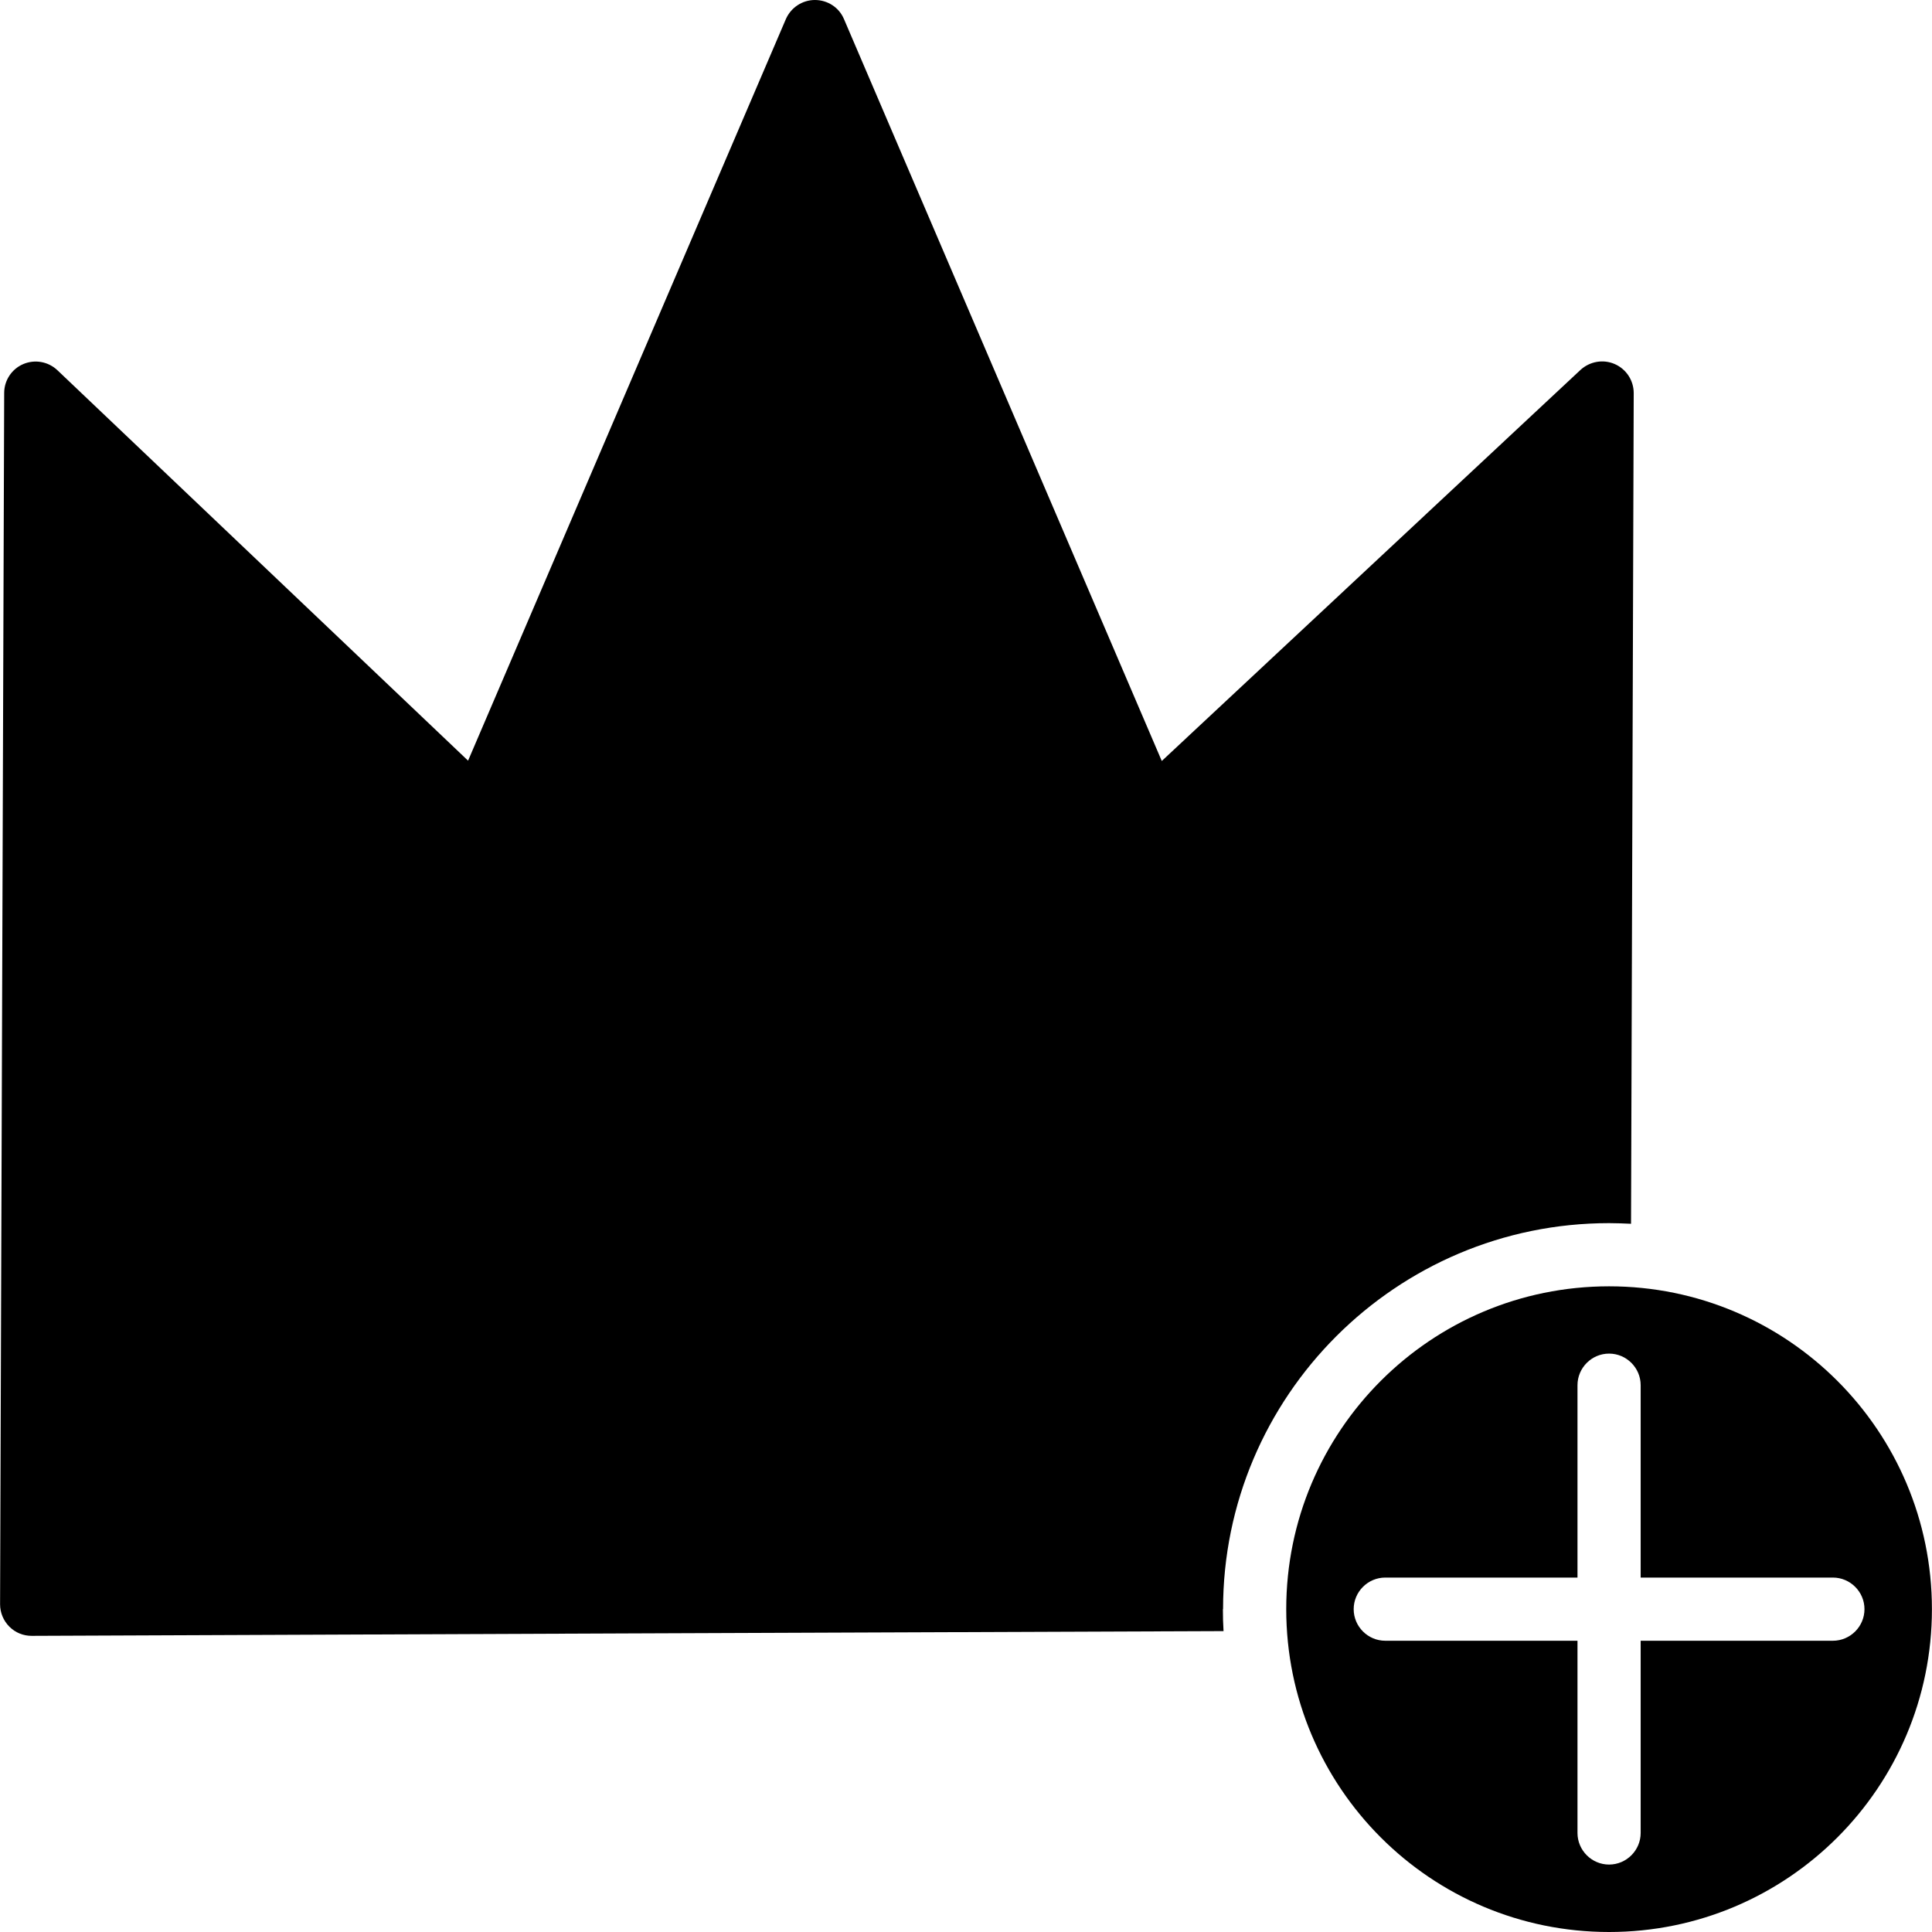
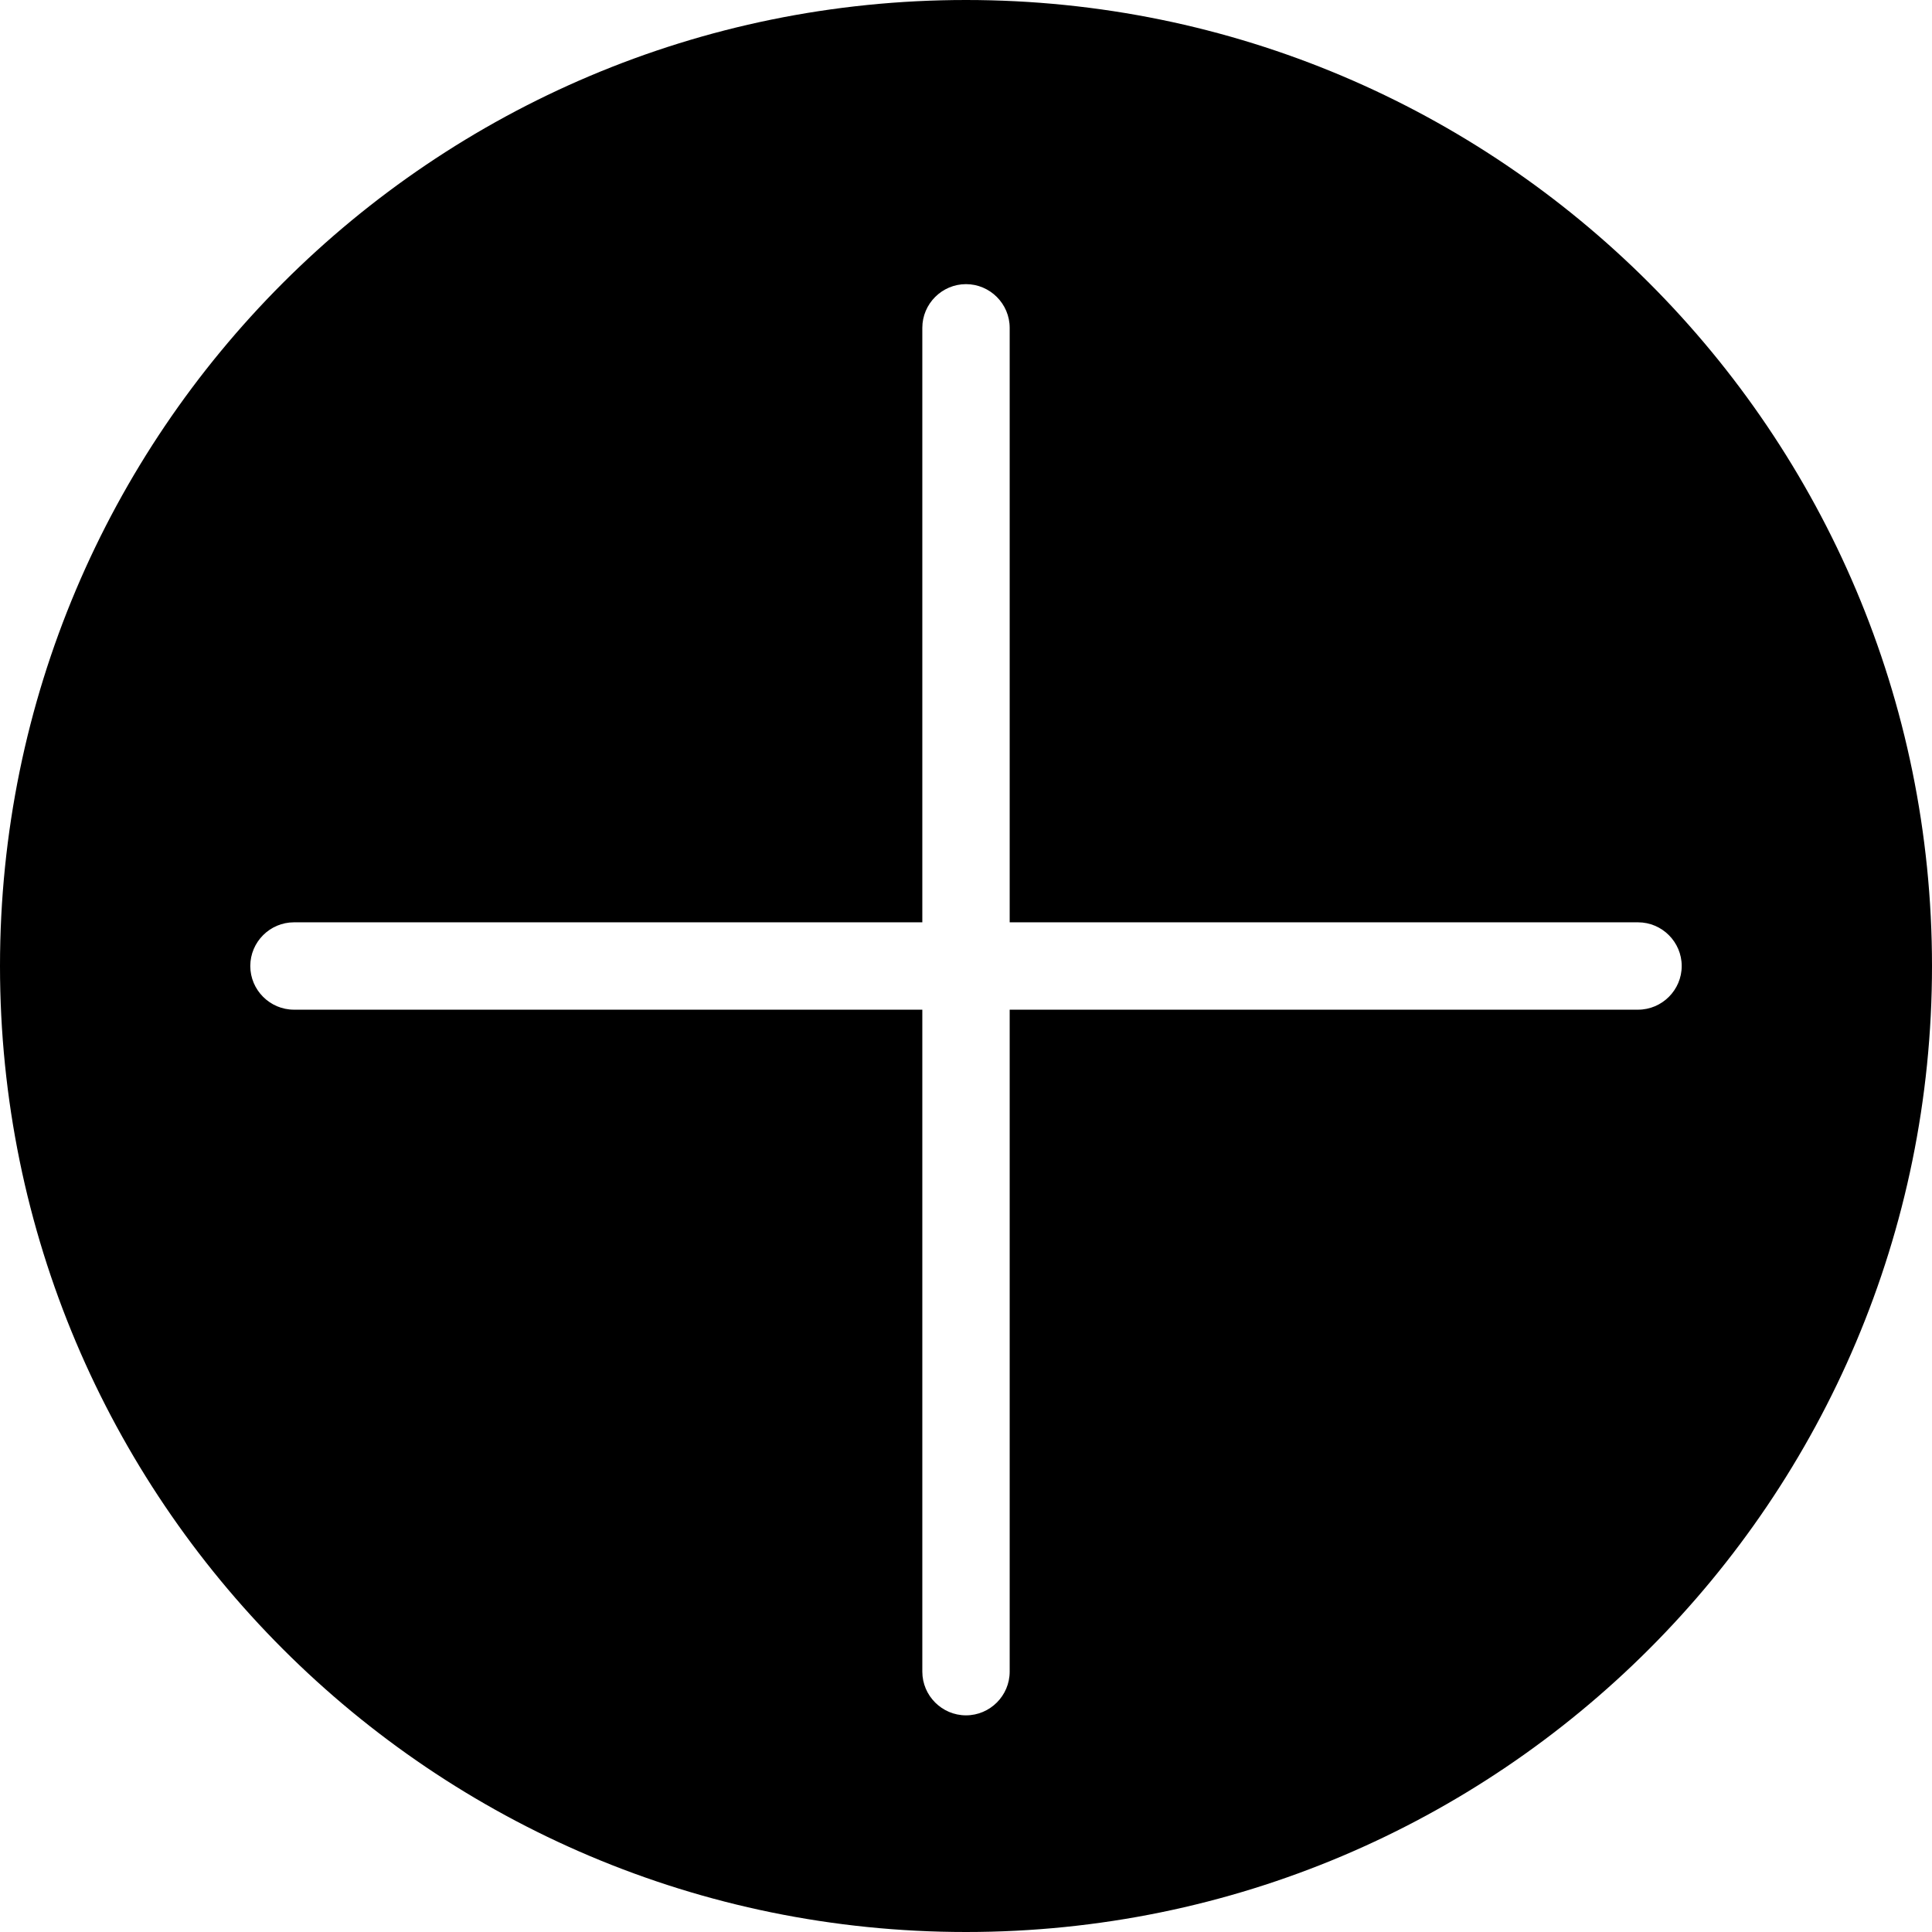
- <svg xmlns="http://www.w3.org/2000/svg" id="Ebene_1" fill="currentColor" data-name="Ebene 1" width="43.15mm" height="43.15mm" viewBox="0 0 122.31 122.32">
-   <path d="M77.43,101.88c0-13.48,10.96-24.44,24.44-24.44,.47,0,.93,.02,1.39,.04l.17-52.59c0-.8-.47-1.52-1.2-1.84-.73-.32-1.58-.17-2.17,.37l-26.51,24.76L53.43,1.21c-.31-.74-1.04-1.21-1.84-1.21s-1.52,.48-1.84,1.21L29.63,48.16C20.96,39.92,12.29,31.68,3.63,23.44c-.58-.55-1.43-.7-2.16-.39-.73,.31-1.21,1.03-1.21,1.83L0,101.57c0,.53,.21,1.04,.59,1.42s.88,.58,1.41,.58h0c25.15-.11,50.31-.2,75.46-.3-.03-.46-.04-.93-.04-1.4Z" />
-   <path d="M101.87,81.44c-11.29,0-20.44,9.15-20.44,20.44s9.15,20.44,20.44,20.44,20.44-9.15,20.44-20.44-9.15-20.44-20.44-20.44Zm14.17,22.44h-12.17v12.17c0,1.1-.9,2-2,2s-2-.9-2-2v-12.17h-12.17c-1.1,0-2-.9-2-2s.9-2,2-2h12.17v-12.18c0-1.1,.9-2,2-2s2,.9,2,2v12.18h12.17c1.1,0,2,.9,2,2s-.9,2-2,2Z" />
+ <svg xmlns="http://www.w3.org/2000/svg" id="Ebene_1" fill="currentColor" data-name="Ebene 1" viewBox="0 0 88.46 88.46">
+   <path d="M44.23,0C19.8,0,0,19.8,0,44.23s19.8,44.23,44.23,44.23,44.23-19.8,44.23-44.23S68.66,0,44.23,0Zm30.77,46.23h-28.77v30.31c0,1.1-.9,2-2,2s-2-.9-2-2v-30.31H13.46c-1.1,0-2-.9-2-2s.9-2,2-2h28.77V15.01c0-1.1,.9-2,2-2s2,.9,2,2v27.22h28.77c1.1,0,2,.9,2,2s-.9,2-2,2Z" />
</svg>
